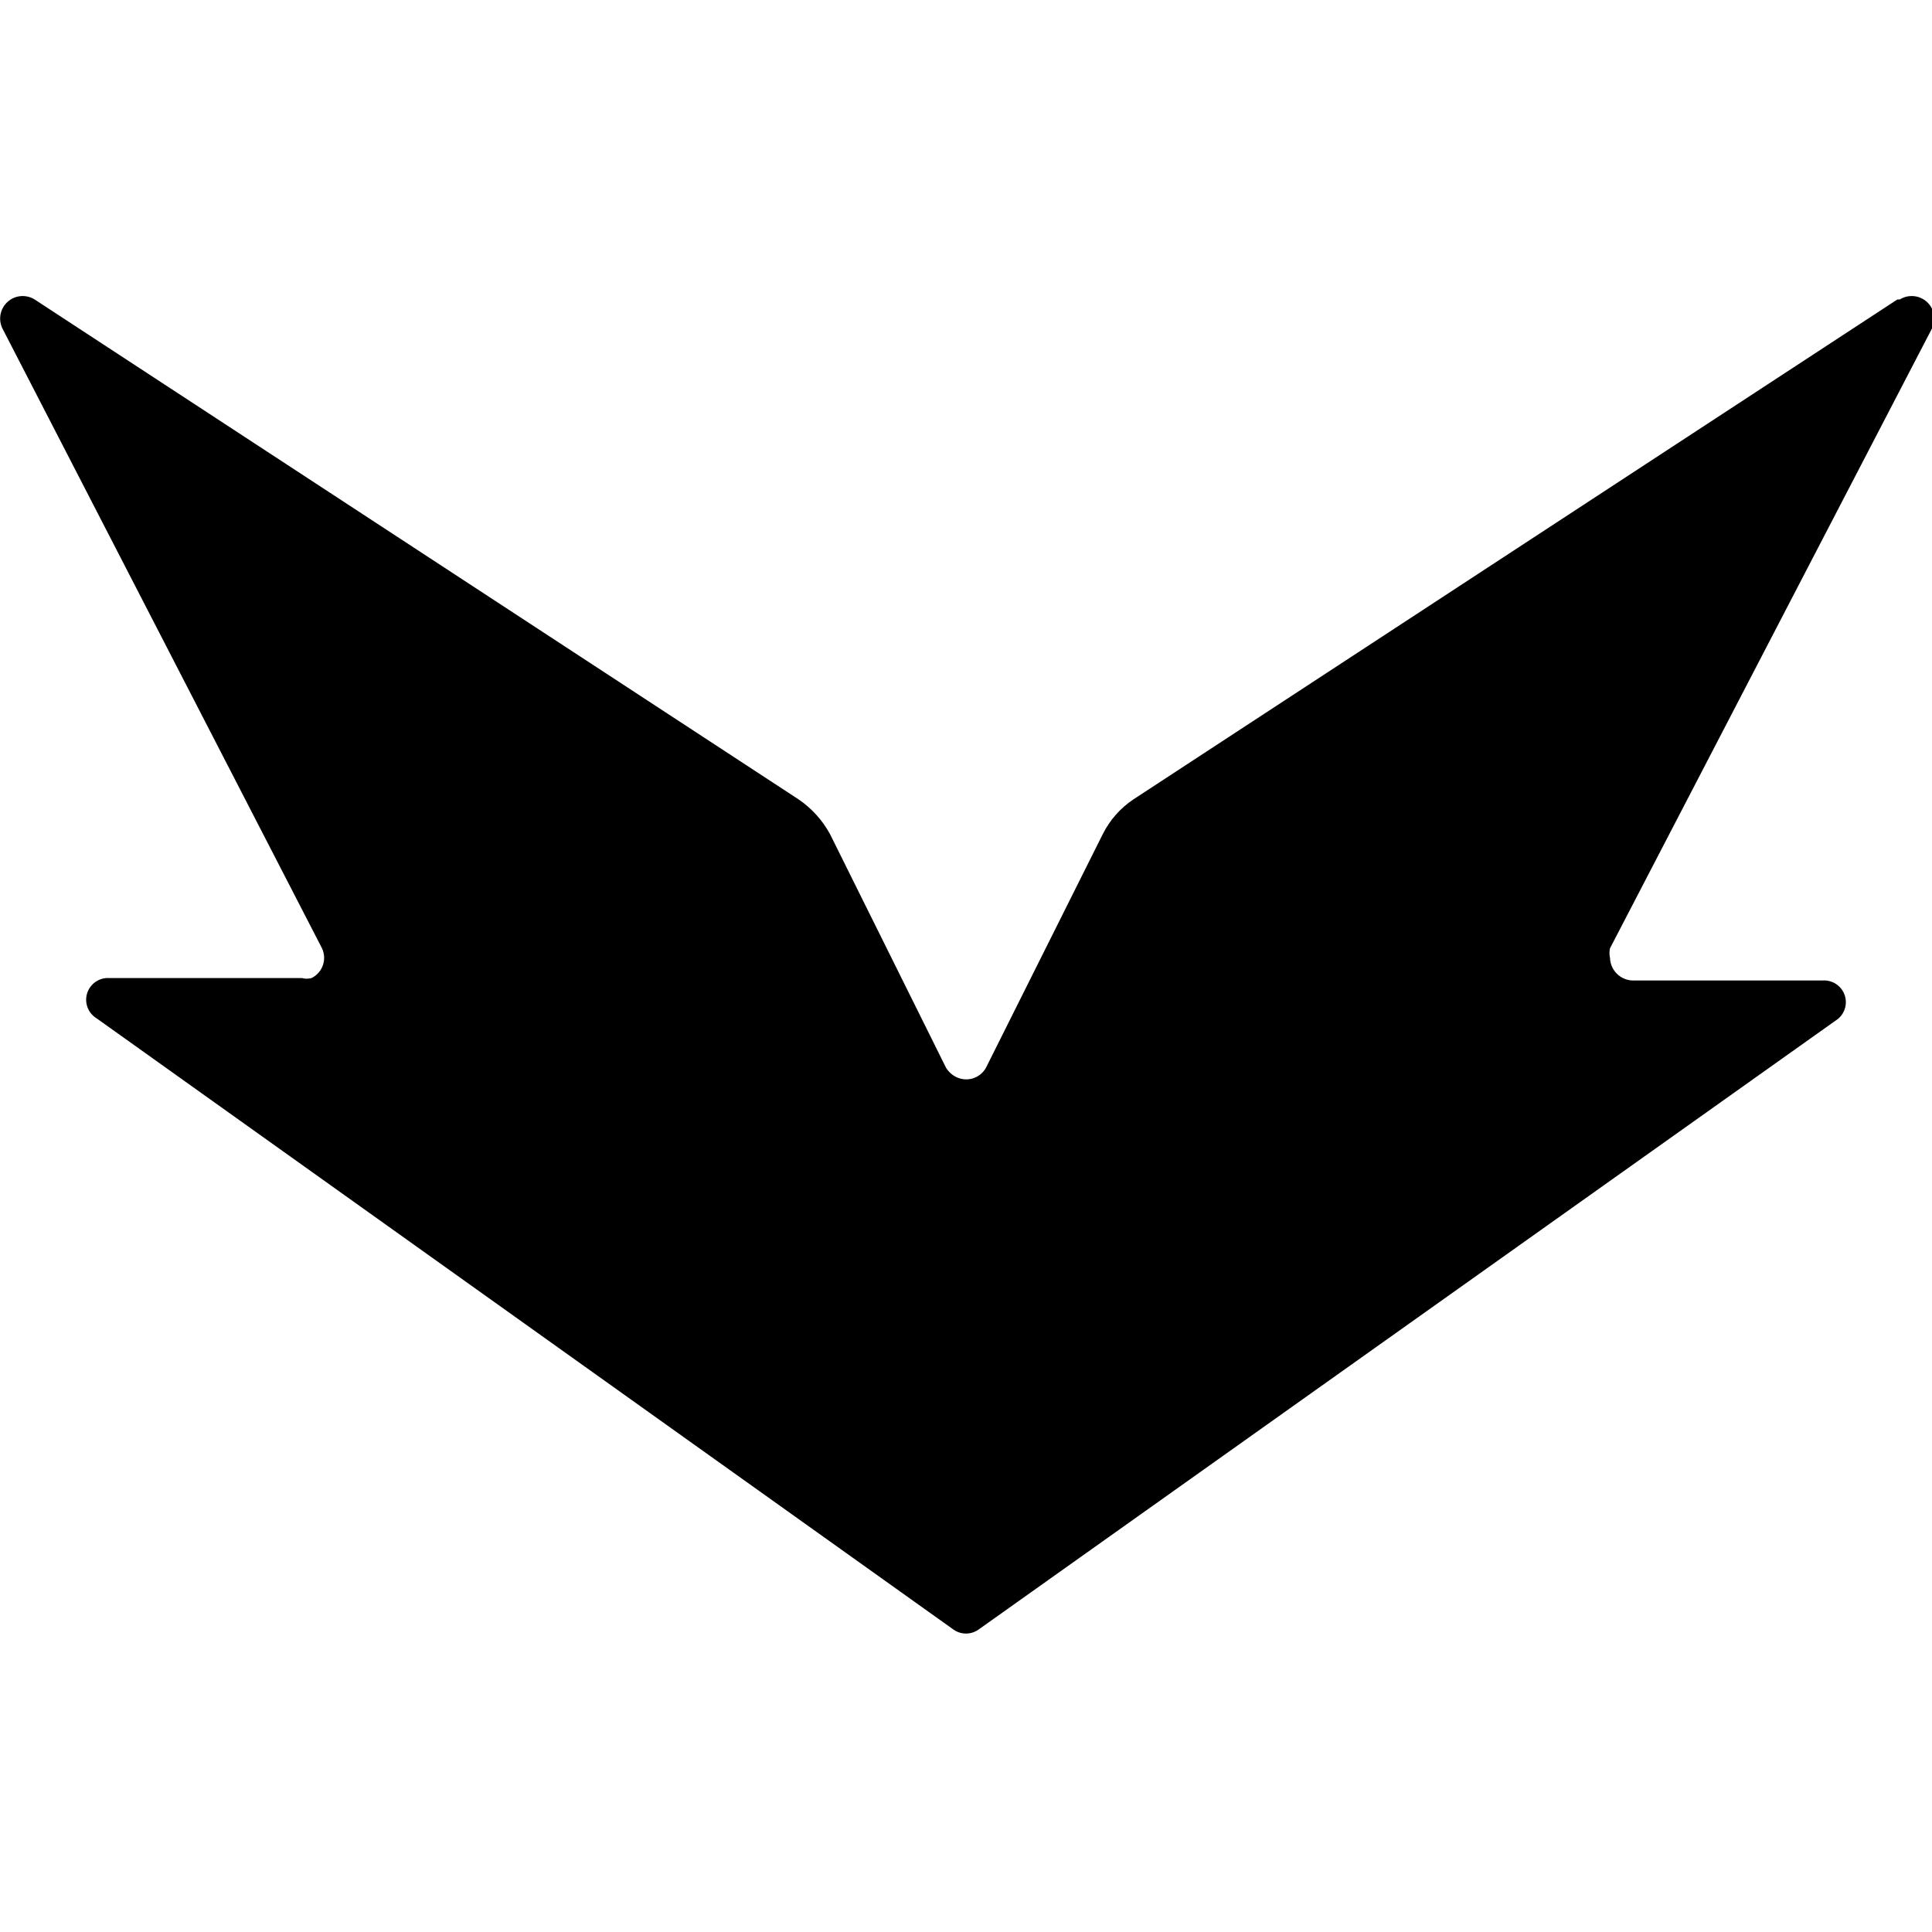
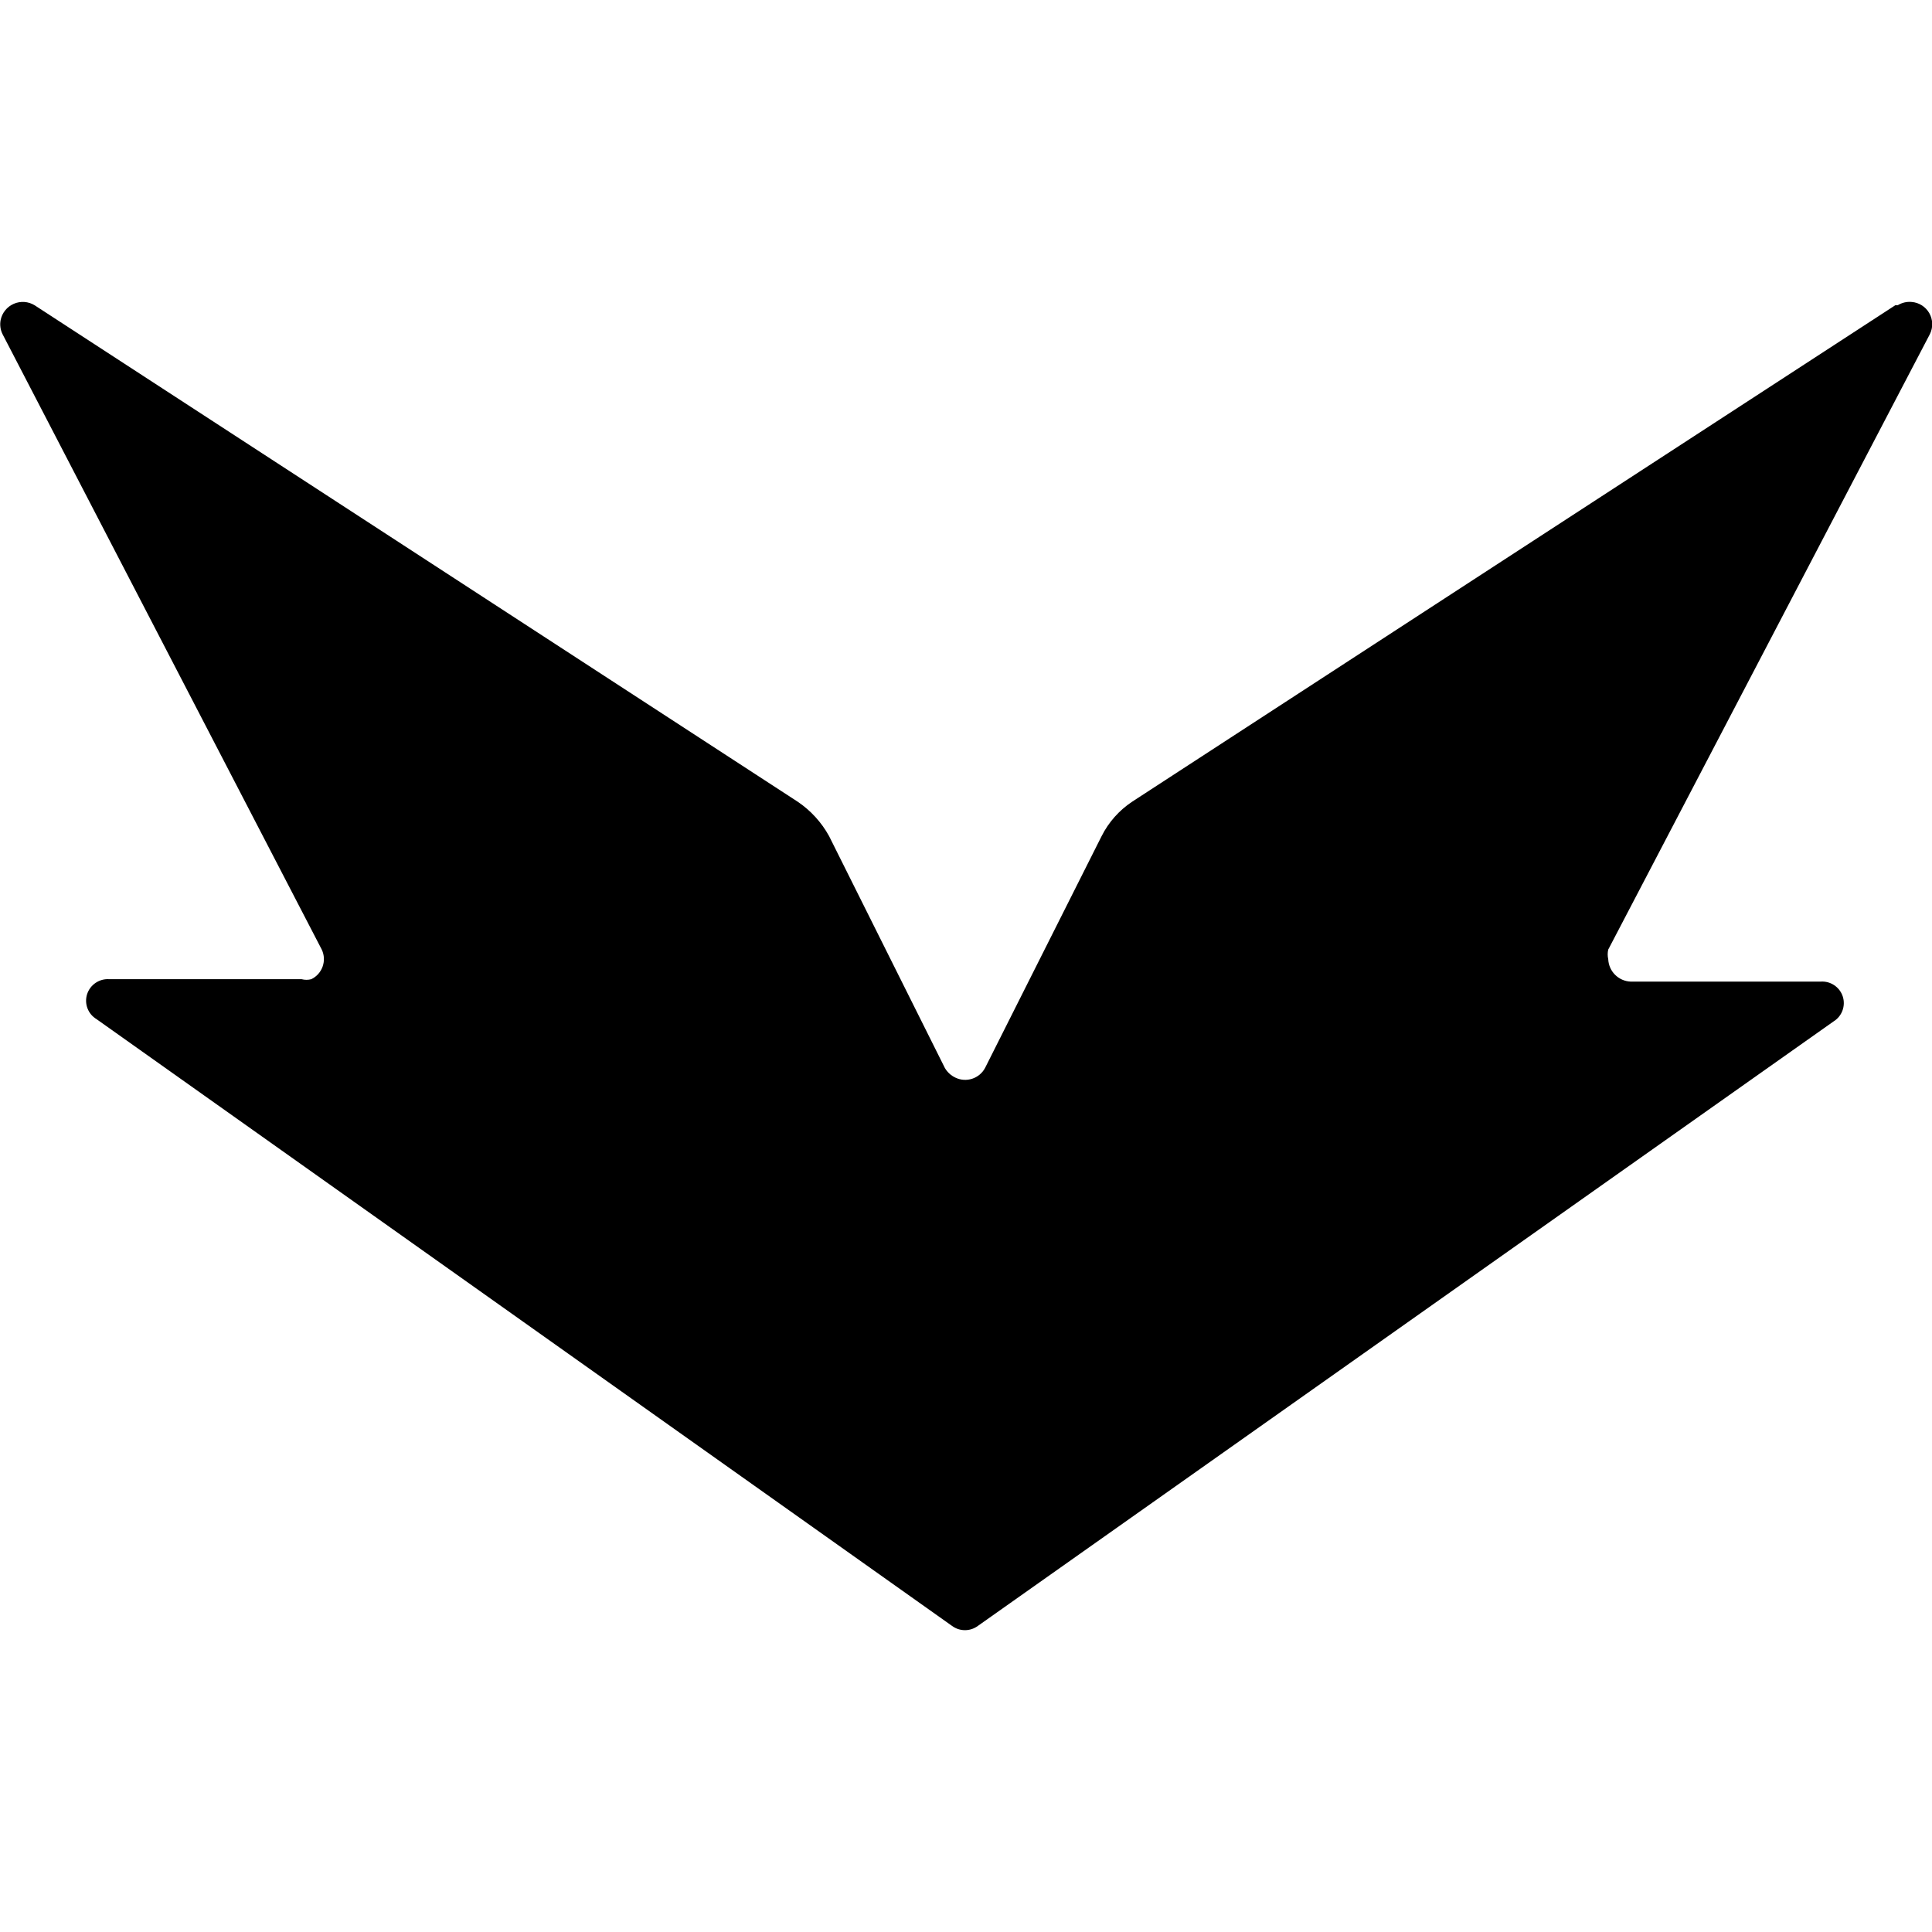
- <svg xmlns="http://www.w3.org/2000/svg" data-name="Hypesquad" width="24" height="24" viewBox="0 0 24 24">
-   <path d="M23.57 3.72l-9.49 6.21a1.12 1.12 0 00-.38.43l-1.45 2.9a.28.28 0 01-.37.12.3.3 0 01-.13-.12l-1.44-2.9a1.24 1.24 0 00-.39-.43L.43 3.72a.28.28 0 00-.4.36L4 11.78a.28.28 0 01-.13.37.24.24 0 01-.12 0H1.36a.27.27 0 00-.16.5l10.64 7.59a.27.27 0 00.32 0l10.64-7.56a.27.27 0 00-.16-.5h-2.36a.29.29 0 01-.28-.28.27.27 0 010-.12l4-7.7a.28.28 0 00-.4-.36" fill-rule="evenodd" />
+ <svg xmlns="http://www.w3.org/2000/svg" data-name="Hypesquad" width="24" height="24">
+   <path fill-rule="evenodd" clip-rule="evenodd" d="M23.544 3.792l-9.48 6.167a1.114 1.114 0 00-.379.427l-1.448 2.88a.28.28 0 01-.37.12.299.299 0 01-.13-.12l-1.438-2.88a1.234 1.234 0 00-.39-.427L.43 3.792a.281.281 0 00-.422.183.277.277 0 00.023.175l3.966 7.646a.277.277 0 01-.13.368.24.24 0 01-.12 0H1.359a.27.27 0 00-.277.186.267.267 0 00.117.31l10.628 7.538a.27.27 0 00.32 0l10.628-7.508a.268.268 0 00.117-.31.269.269 0 00-.277-.186h-2.357a.291.291 0 01-.28-.279.266.266 0 010-.119l3.996-7.646a.277.277 0 00-.227-.399.28.28 0 00-.173.041" />
</svg>
